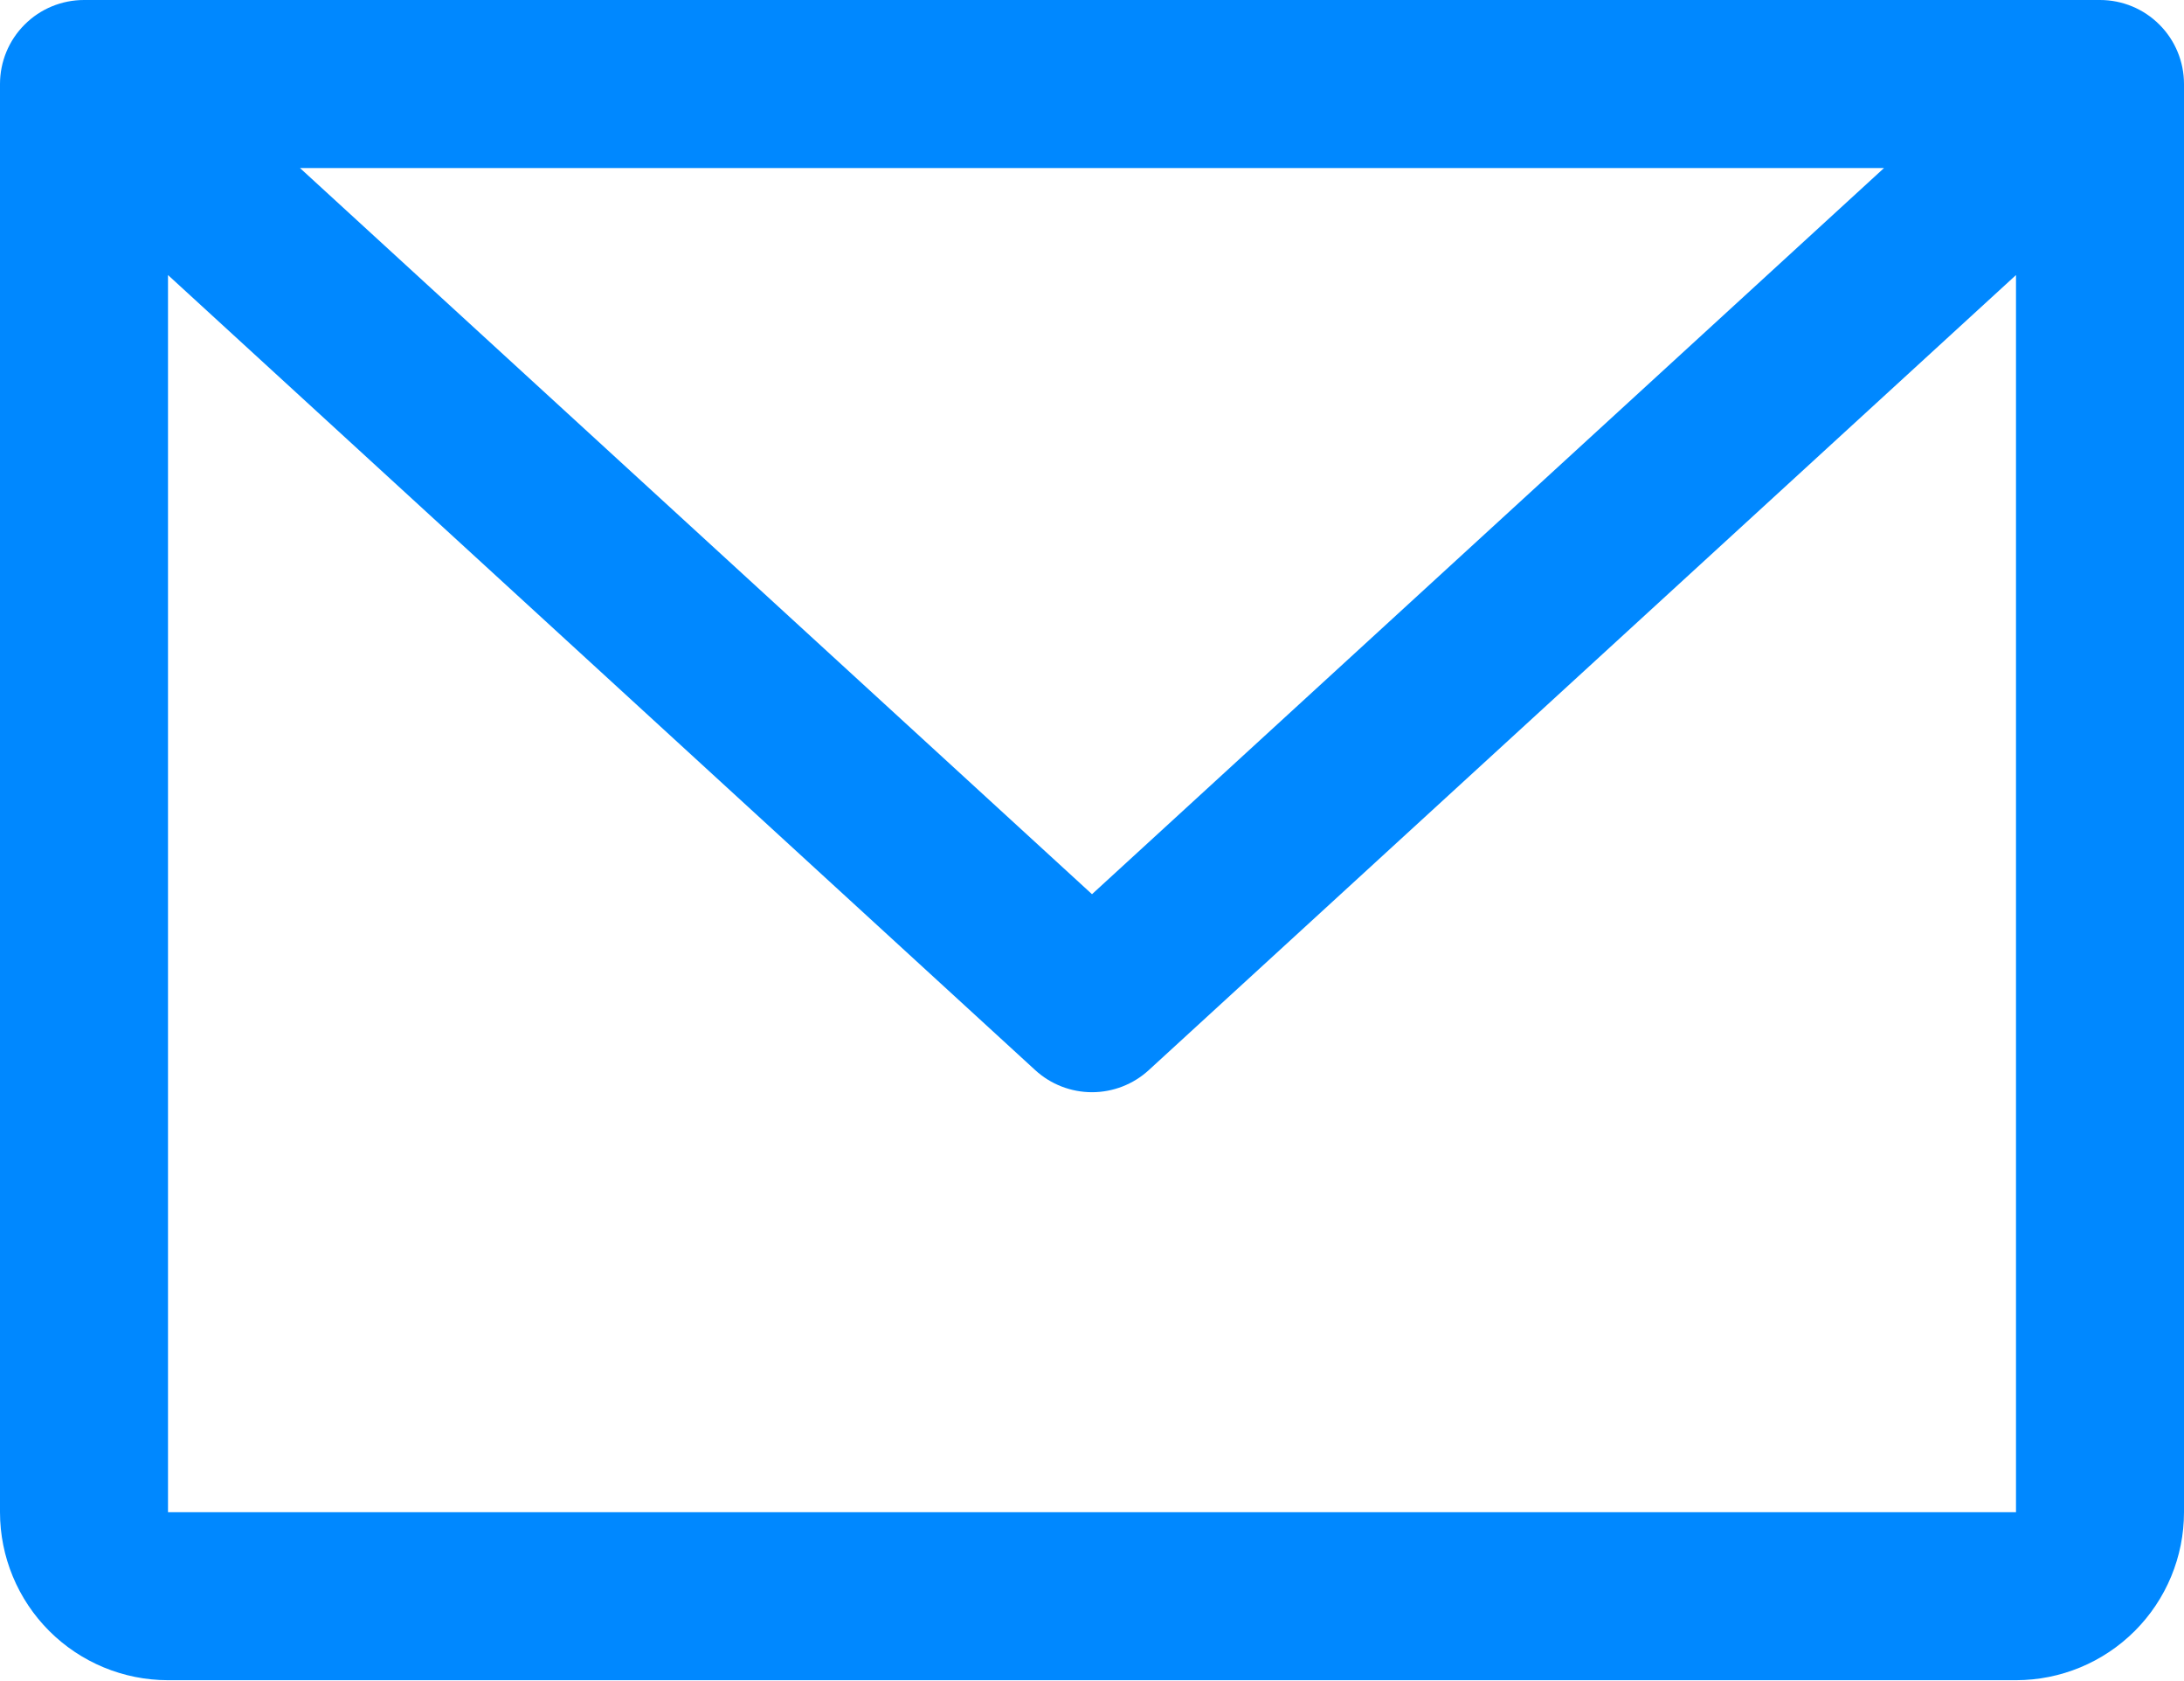
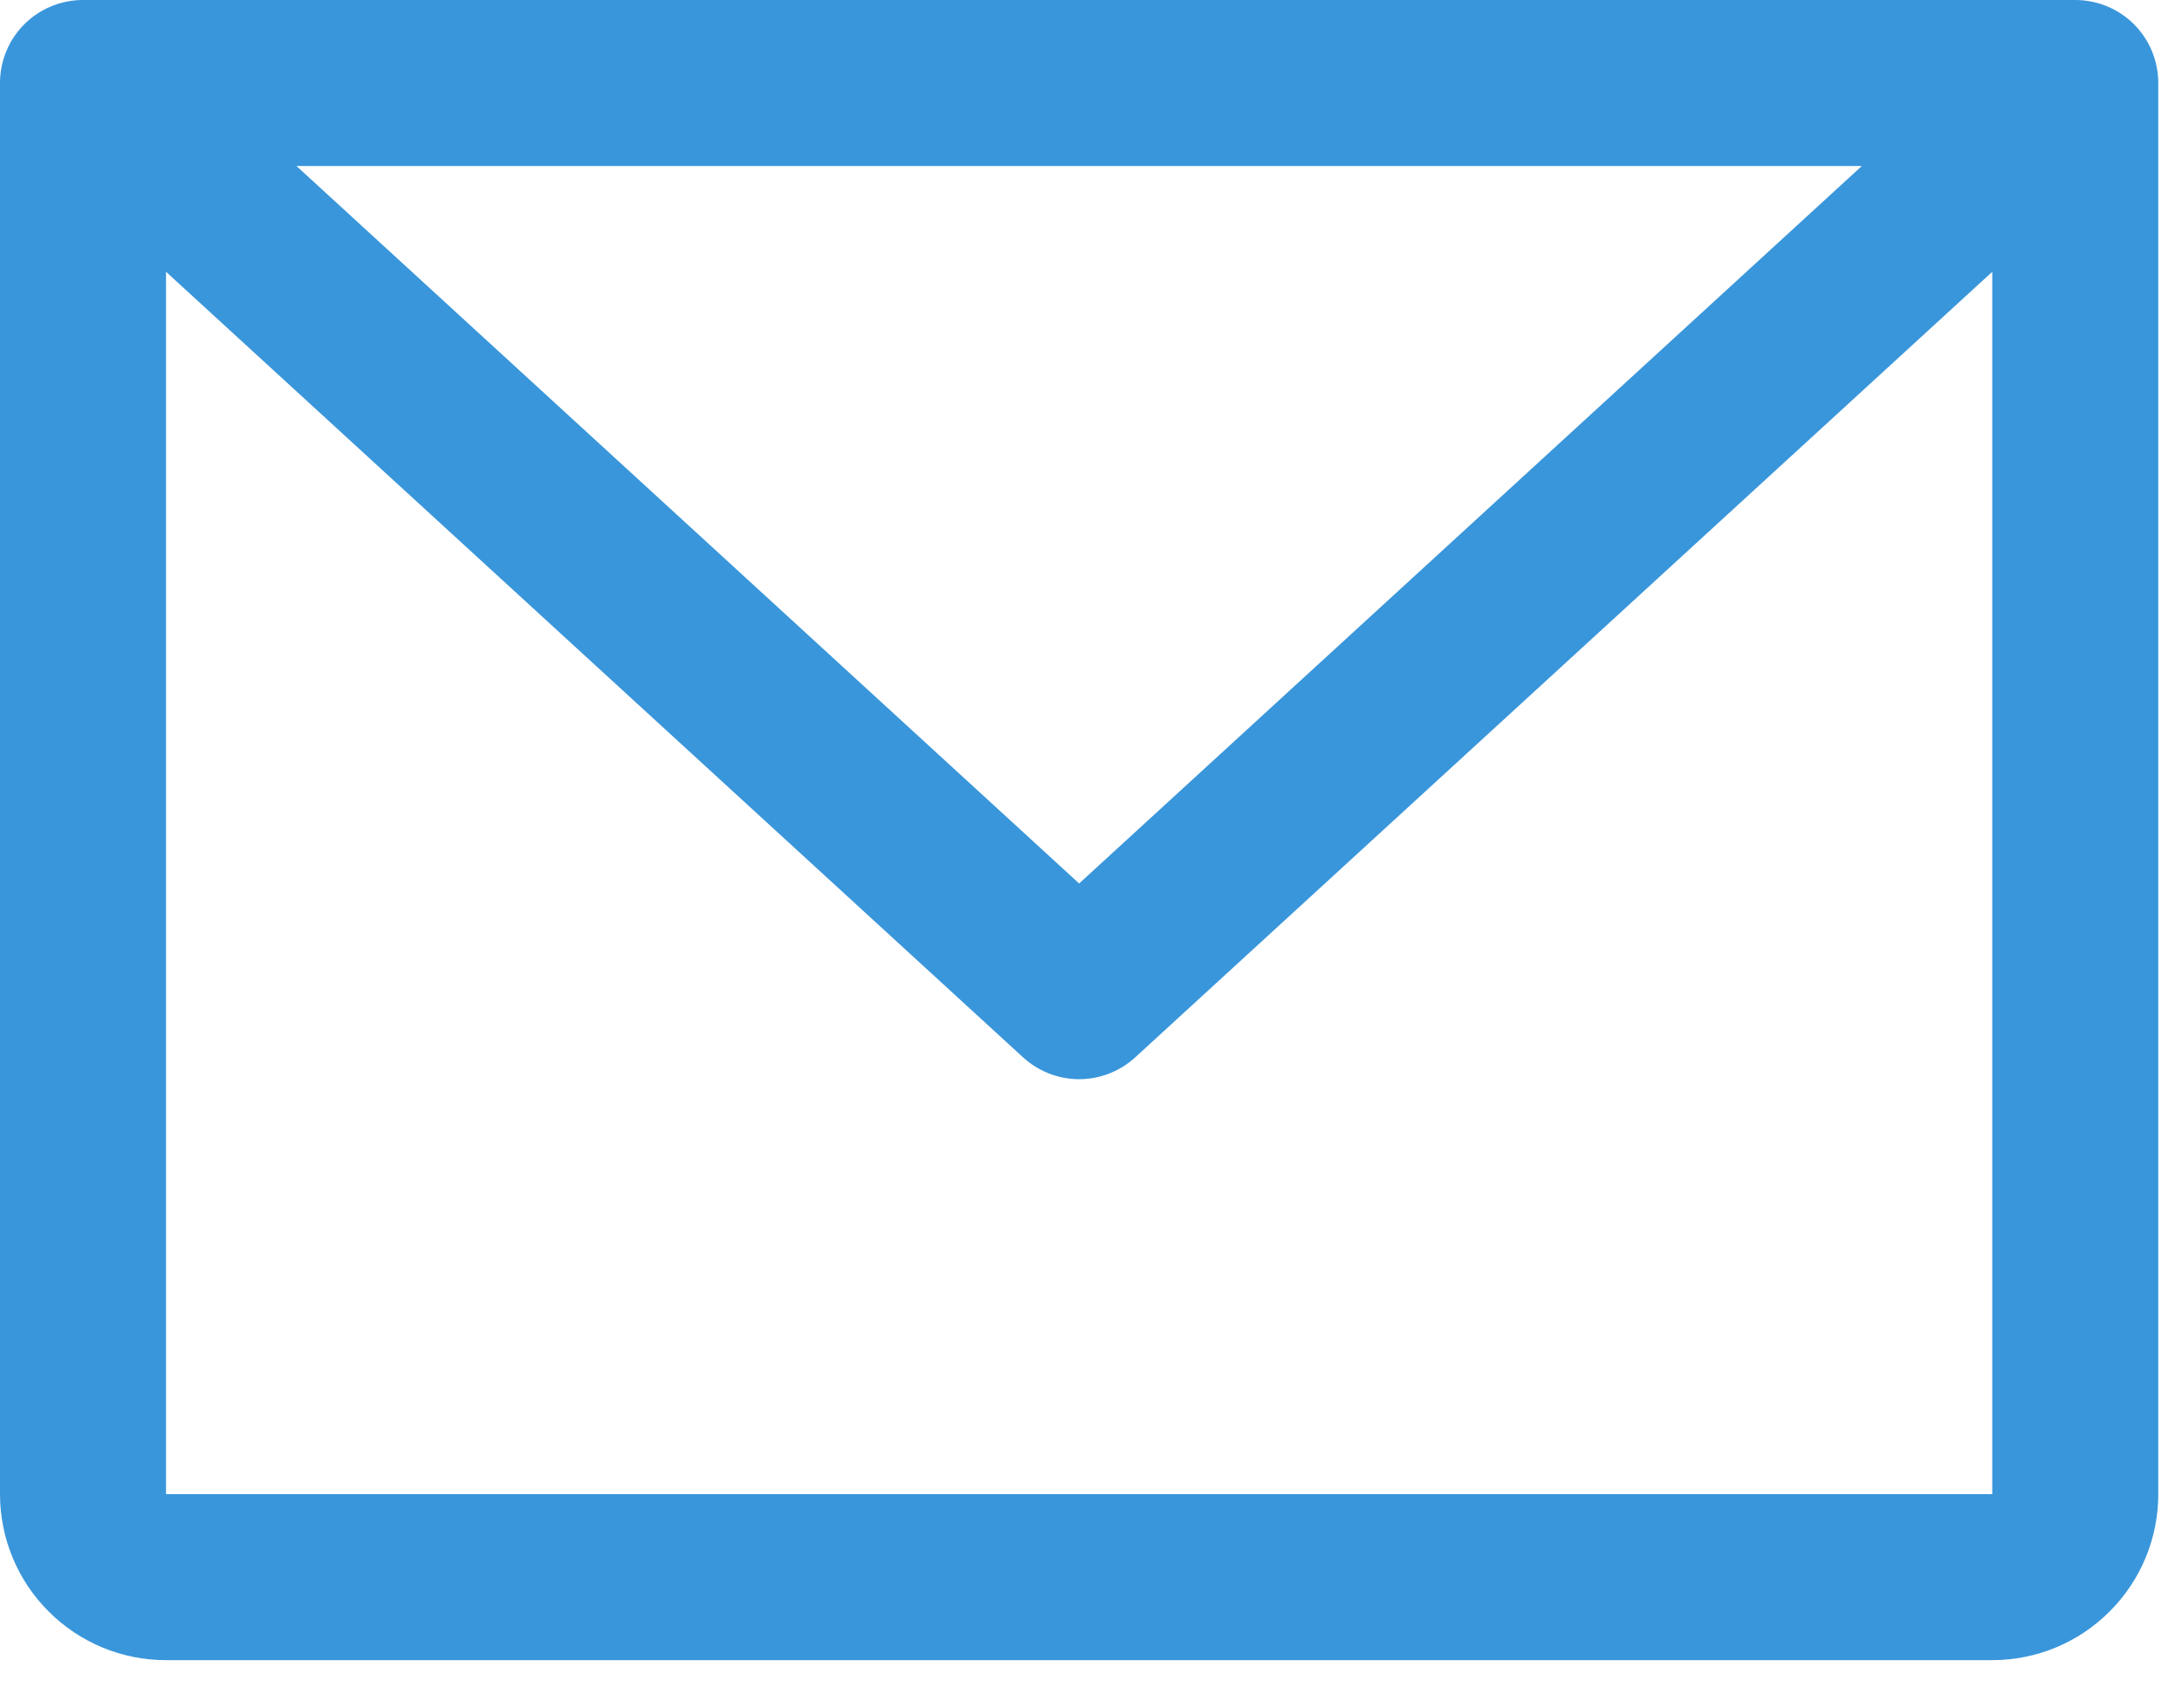
- <svg xmlns="http://www.w3.org/2000/svg" width="26" height="20" viewBox="0 0 26 20" fill="none">
-   <path d="M25 0H1C0.735 0 0.48 0.105 0.293 0.293C0.105 0.48 0 0.735 0 1V18C0 18.53 0.211 19.039 0.586 19.414C0.961 19.789 1.47 20 2 20H24C24.53 20 25.039 19.789 25.414 19.414C25.789 19.039 26 18.53 26 18V1C26 0.735 25.895 0.48 25.707 0.293C25.52 0.105 25.265 0 25 0ZM22.429 2L13 10.644L3.571 2H22.429ZM24 18H2V3.274L12.324 12.738C12.508 12.907 12.75 13.001 13 13.001C13.25 13.001 13.492 12.907 13.676 12.738L24 3.274V18Z" fill="#0088FF" />
+ <svg xmlns="http://www.w3.org/2000/svg" width="23" height="18" viewBox="0 0 23 18" fill="none">
+   <path d="M21.875 0H0.875C0.643 0 0.42 0.092 0.256 0.256C0.092 0.42 0 0.643 0 0.875V15.75C0 16.214 0.184 16.659 0.513 16.987C0.841 17.316 1.286 17.5 1.75 17.5H21C21.464 17.5 21.909 17.316 22.237 16.987C22.566 16.659 22.75 16.214 22.75 15.75V0.875C22.75 0.643 22.658 0.42 22.494 0.256C22.33 0.092 22.107 0 21.875 0ZM19.625 1.75L11.375 9.313L3.125 1.75H19.625ZM21 15.75H1.75V2.865L10.783 11.145C10.945 11.293 11.156 11.376 11.375 11.376C11.594 11.376 11.805 11.293 11.967 11.145L21 2.865V15.75Z" fill="#3996DB" />
</svg>
